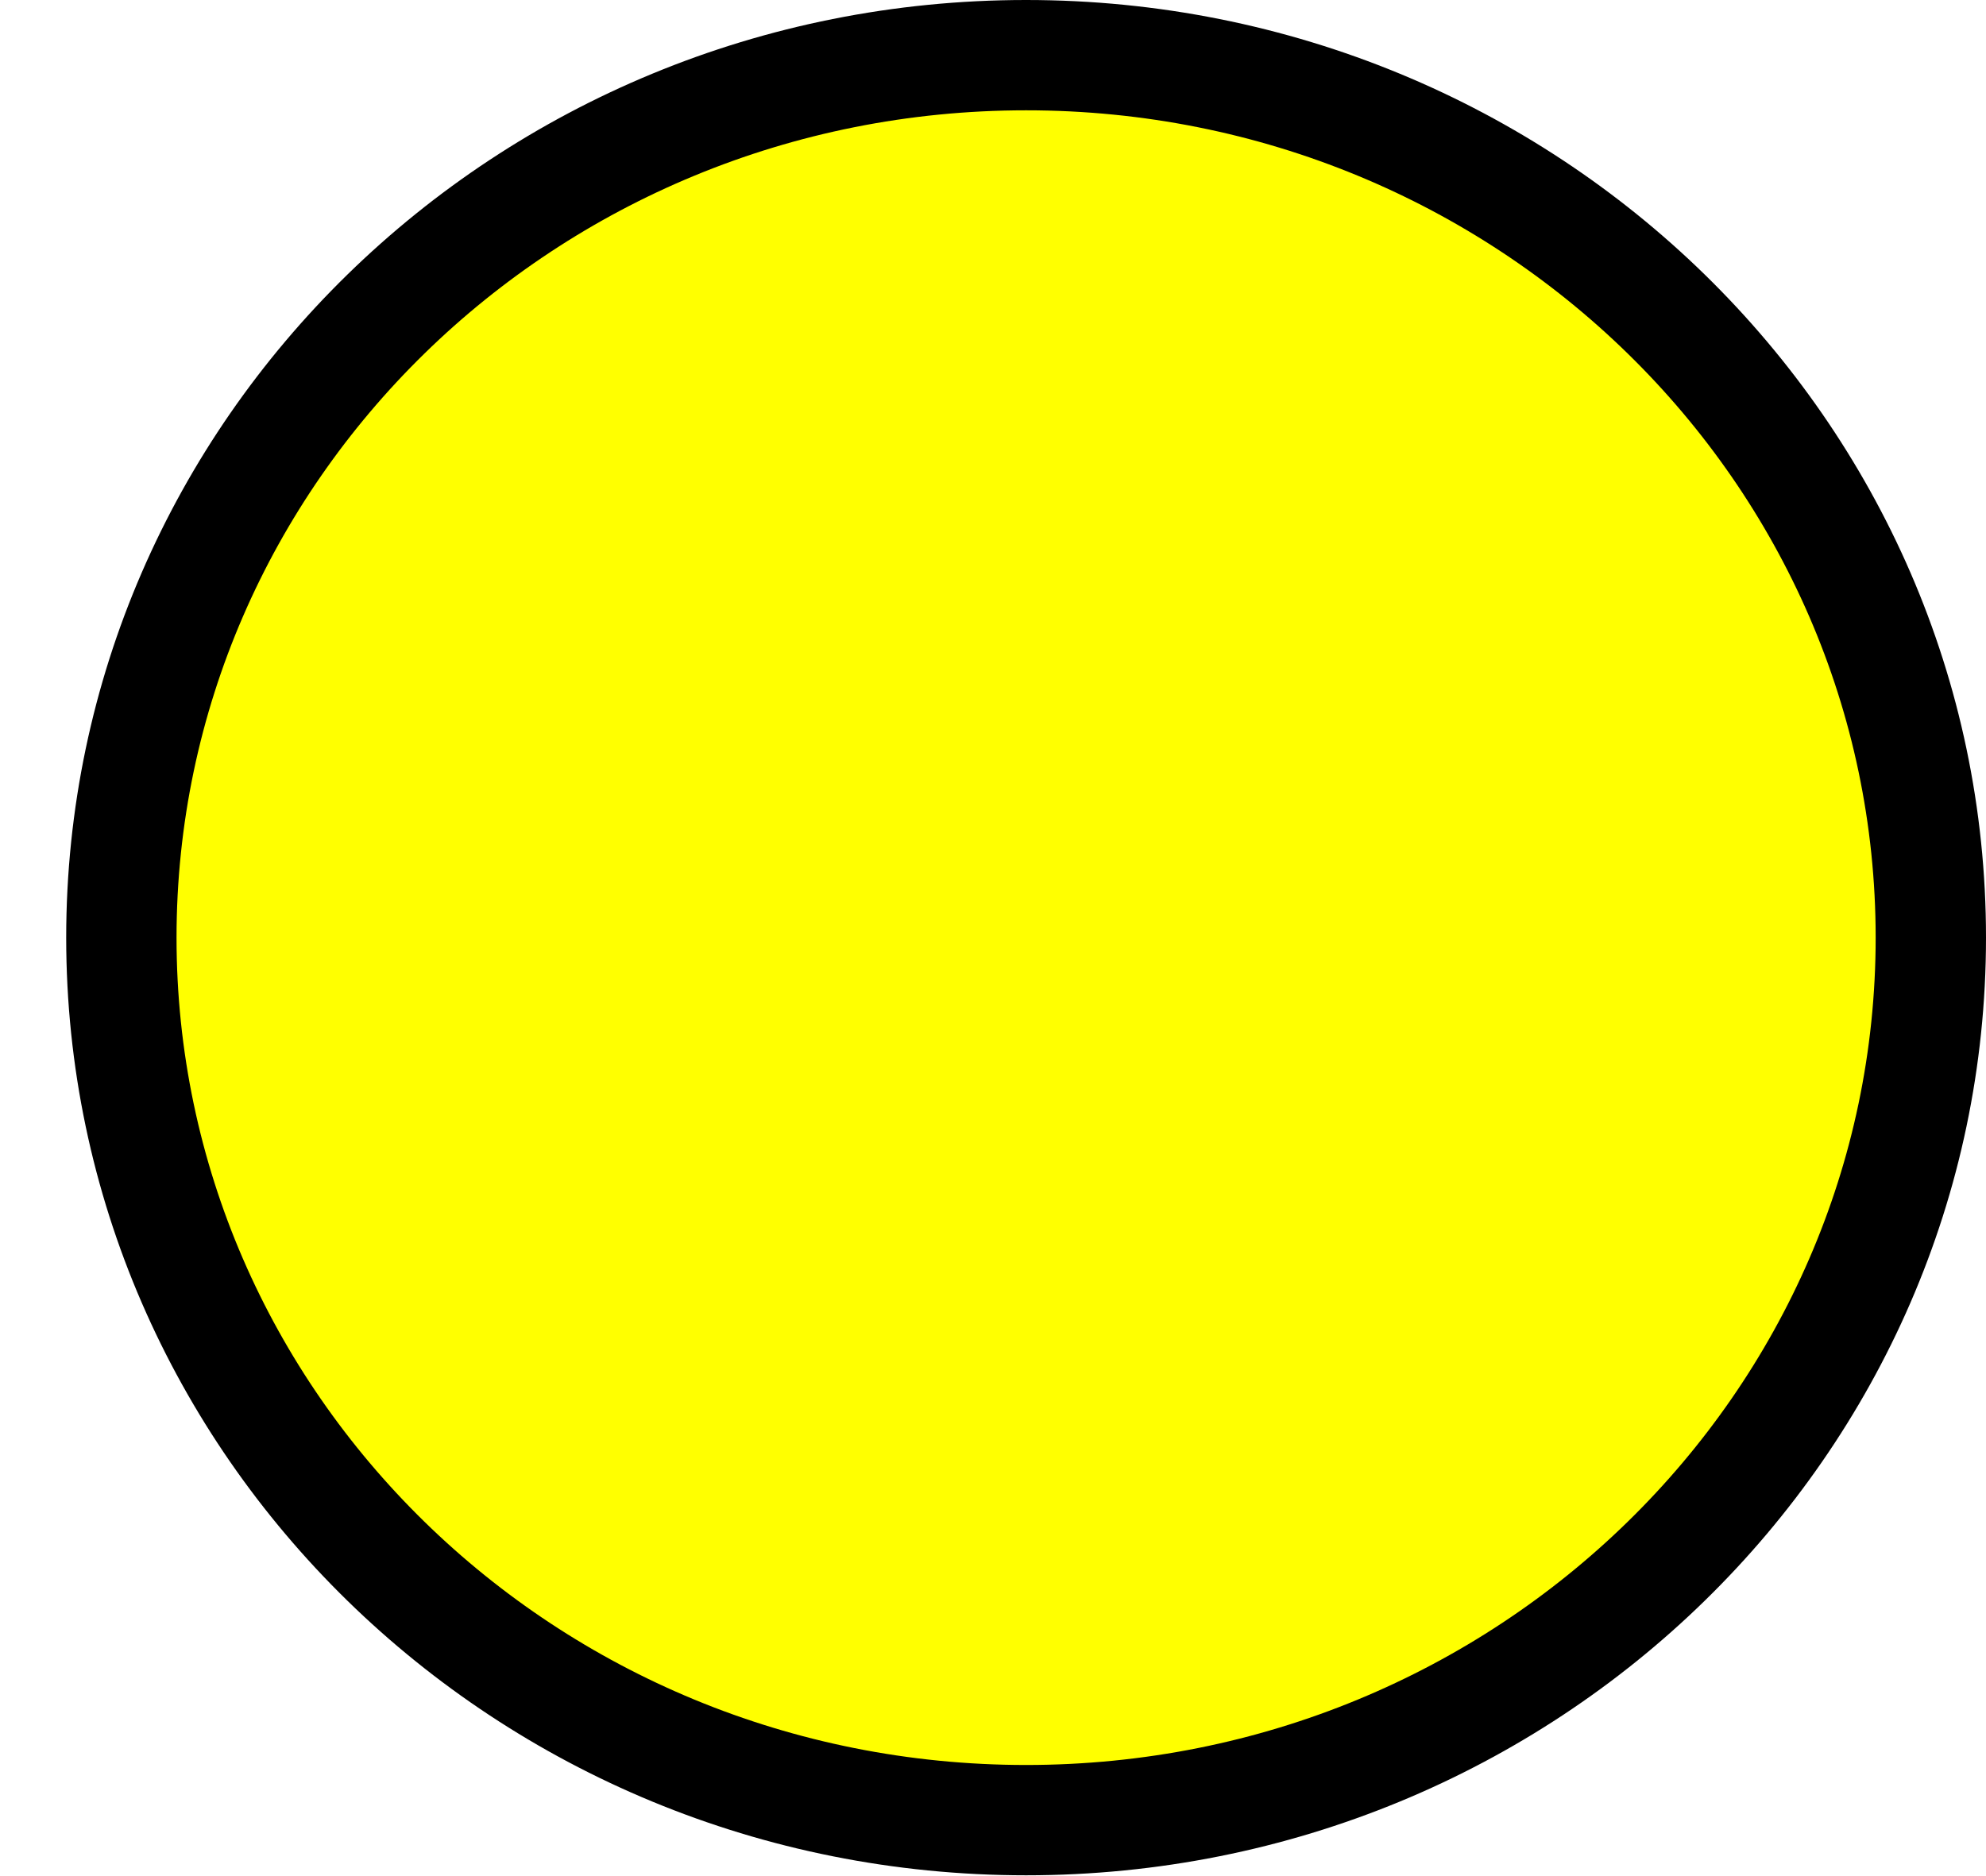
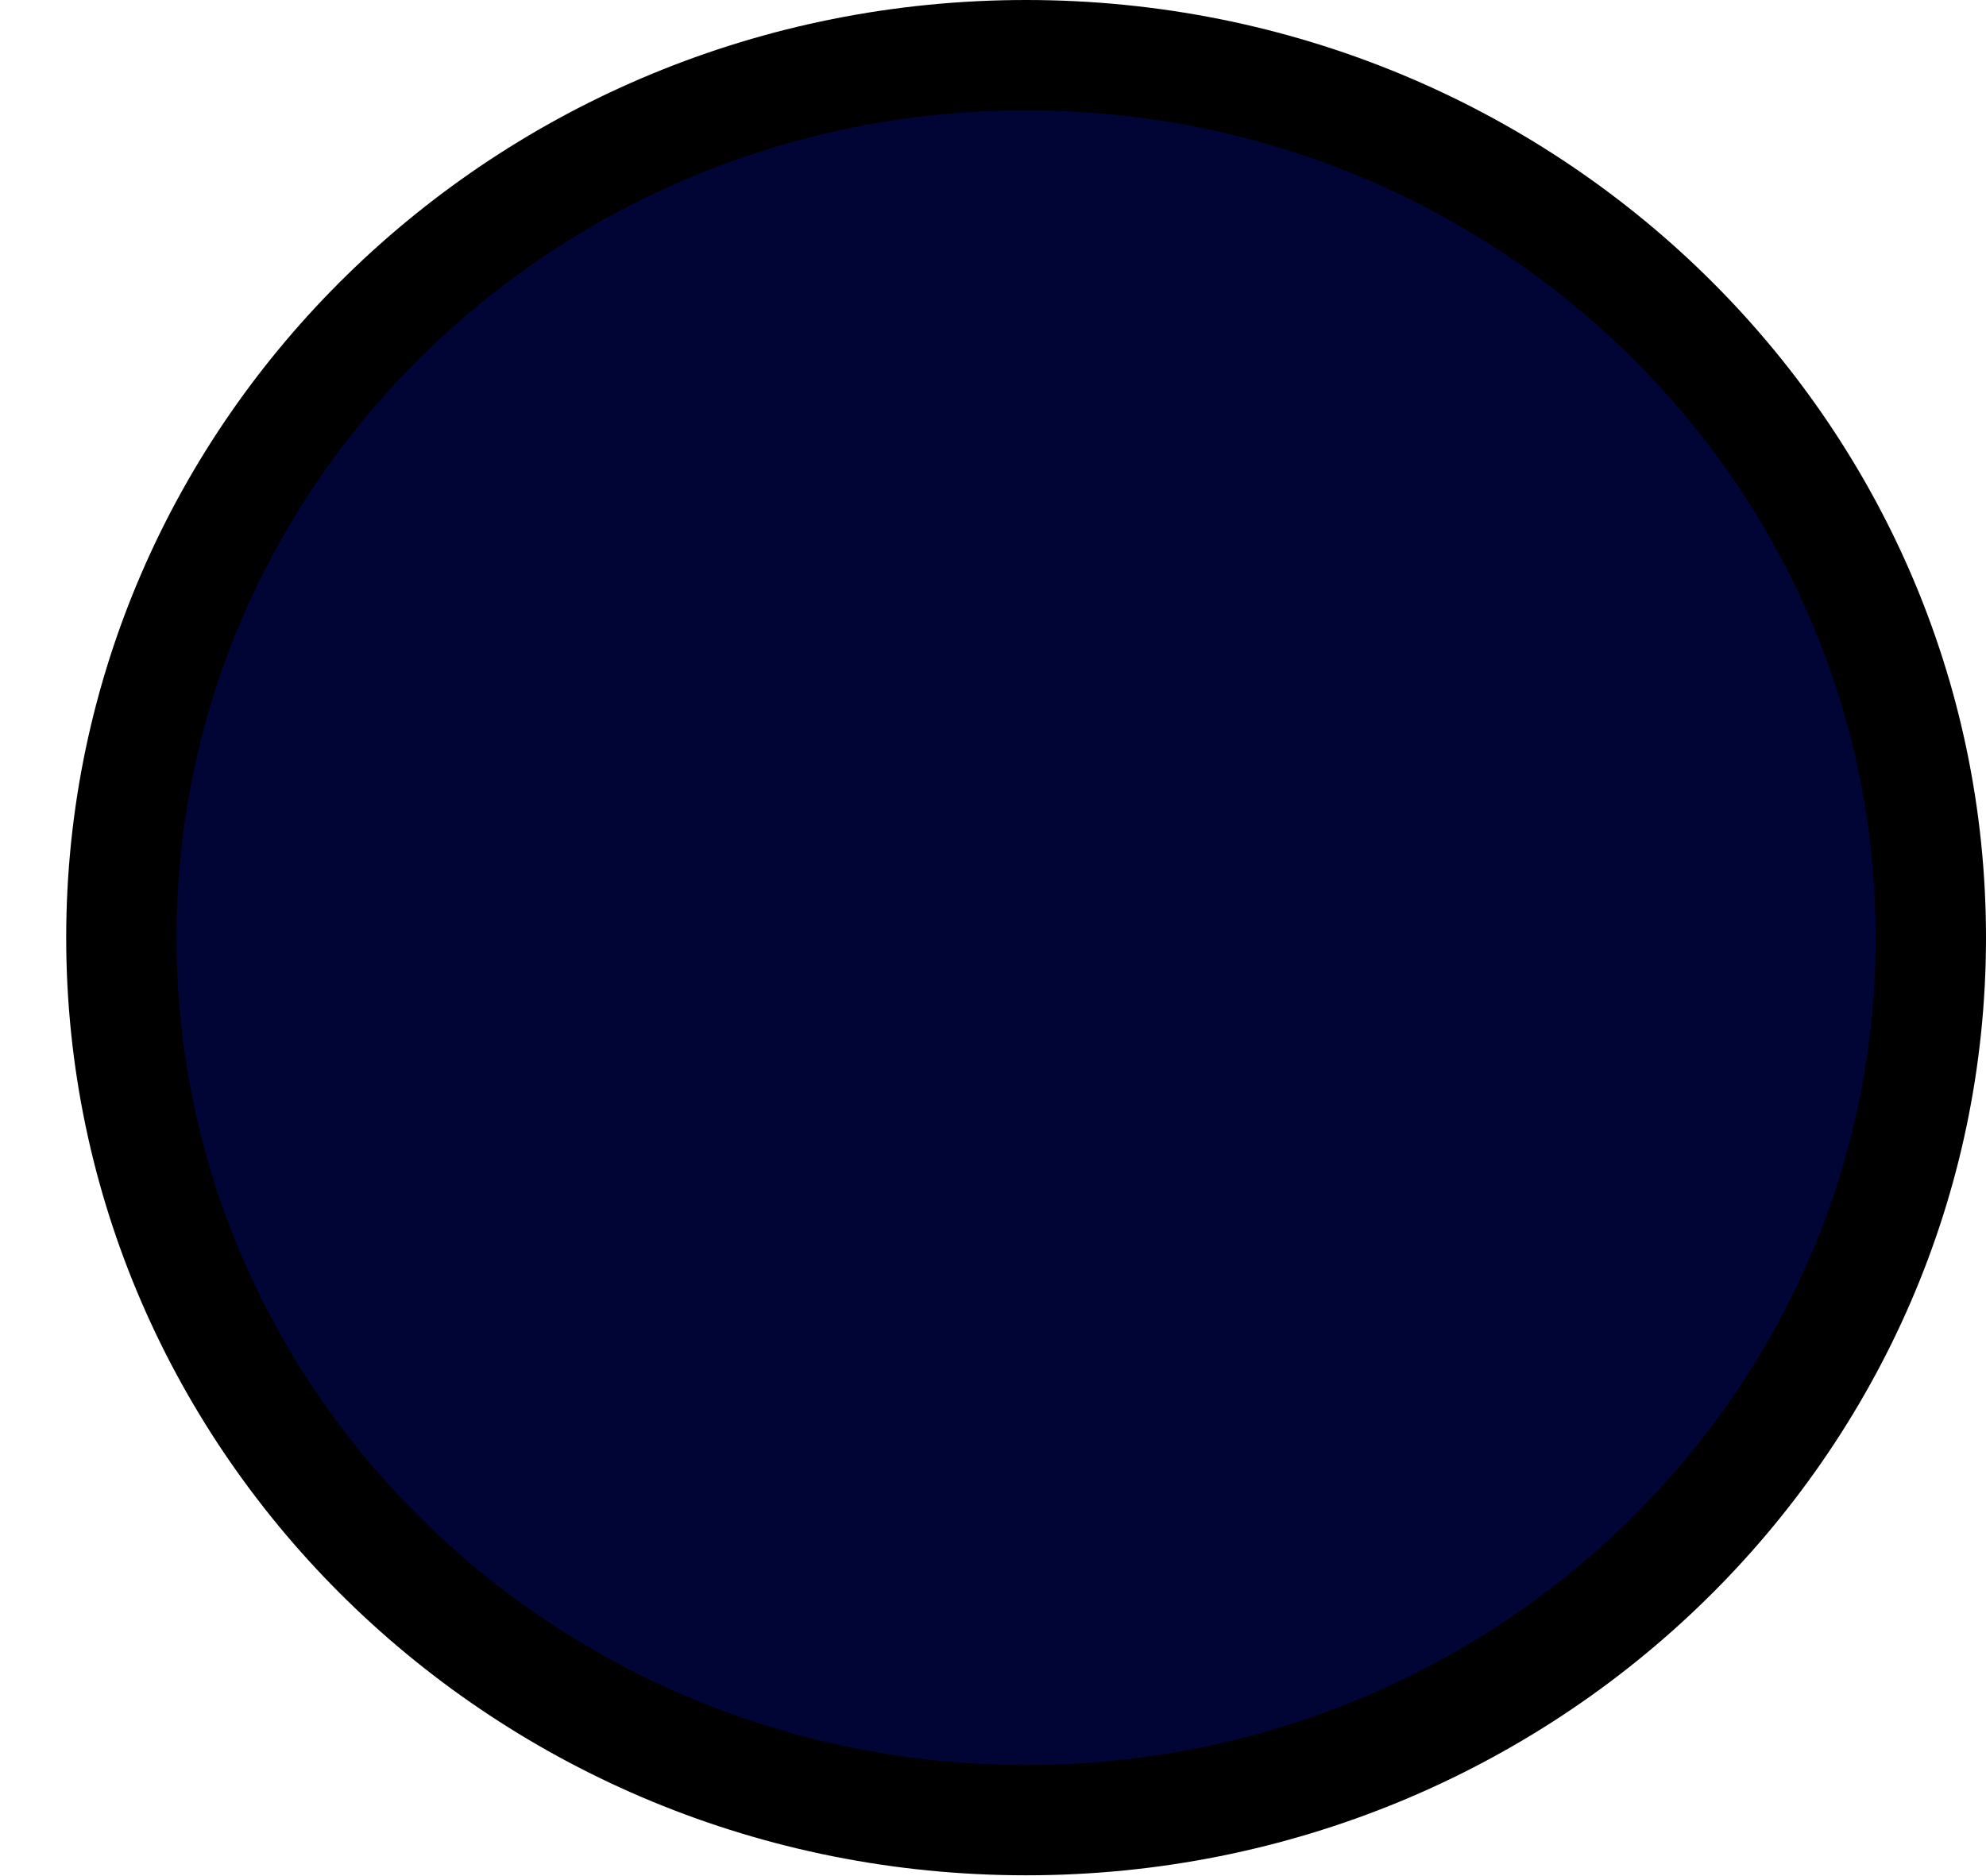
- <svg xmlns="http://www.w3.org/2000/svg" width="18" height="17" viewBox="0 0 18 17" fill="#FFFF00">
+ <svg xmlns="http://www.w3.org/2000/svg" width="18" height="17" viewBox="0 0 18 17" fill="#010536">
  <path d="M17.5 8.5C17.5 12.907 13.839 16.5 9.3 16.5C4.76 16.5 1.1 12.907 1.1 8.5C1.1 4.093 4.76 0.5 9.3 0.5C13.839 0.5 17.5 4.093 17.5 8.5Z" stroke="black" />
</svg>
